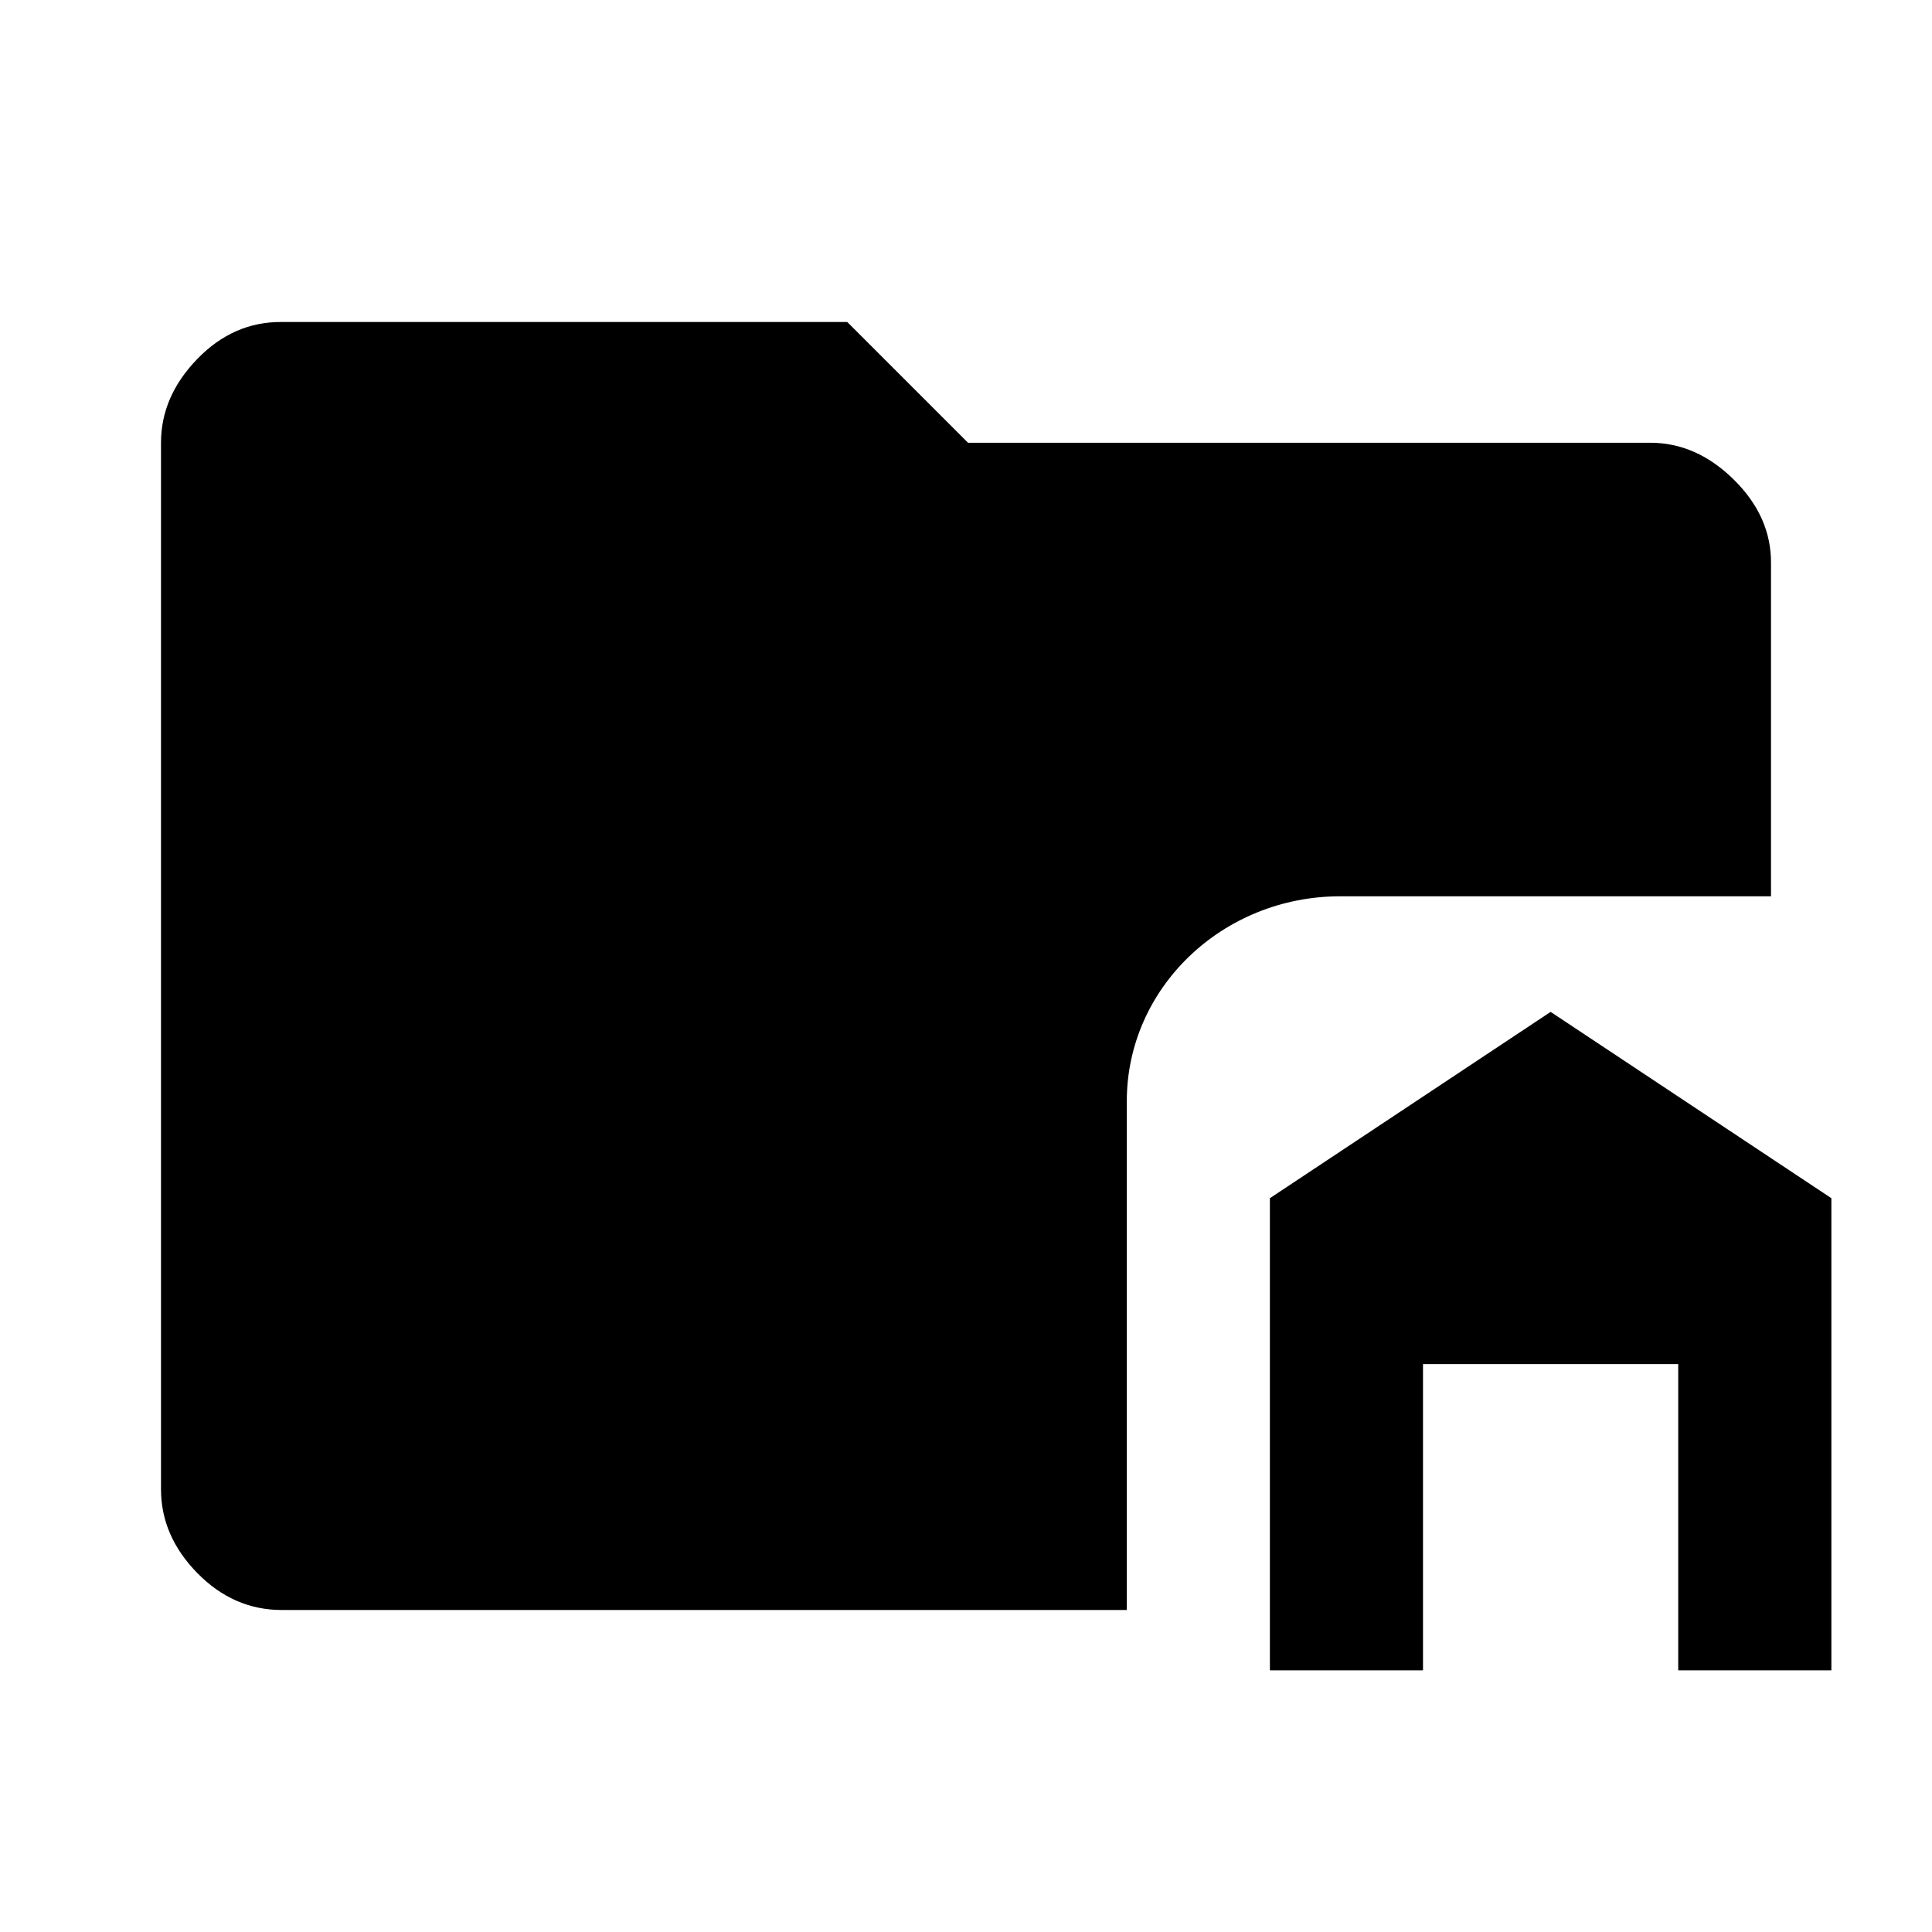
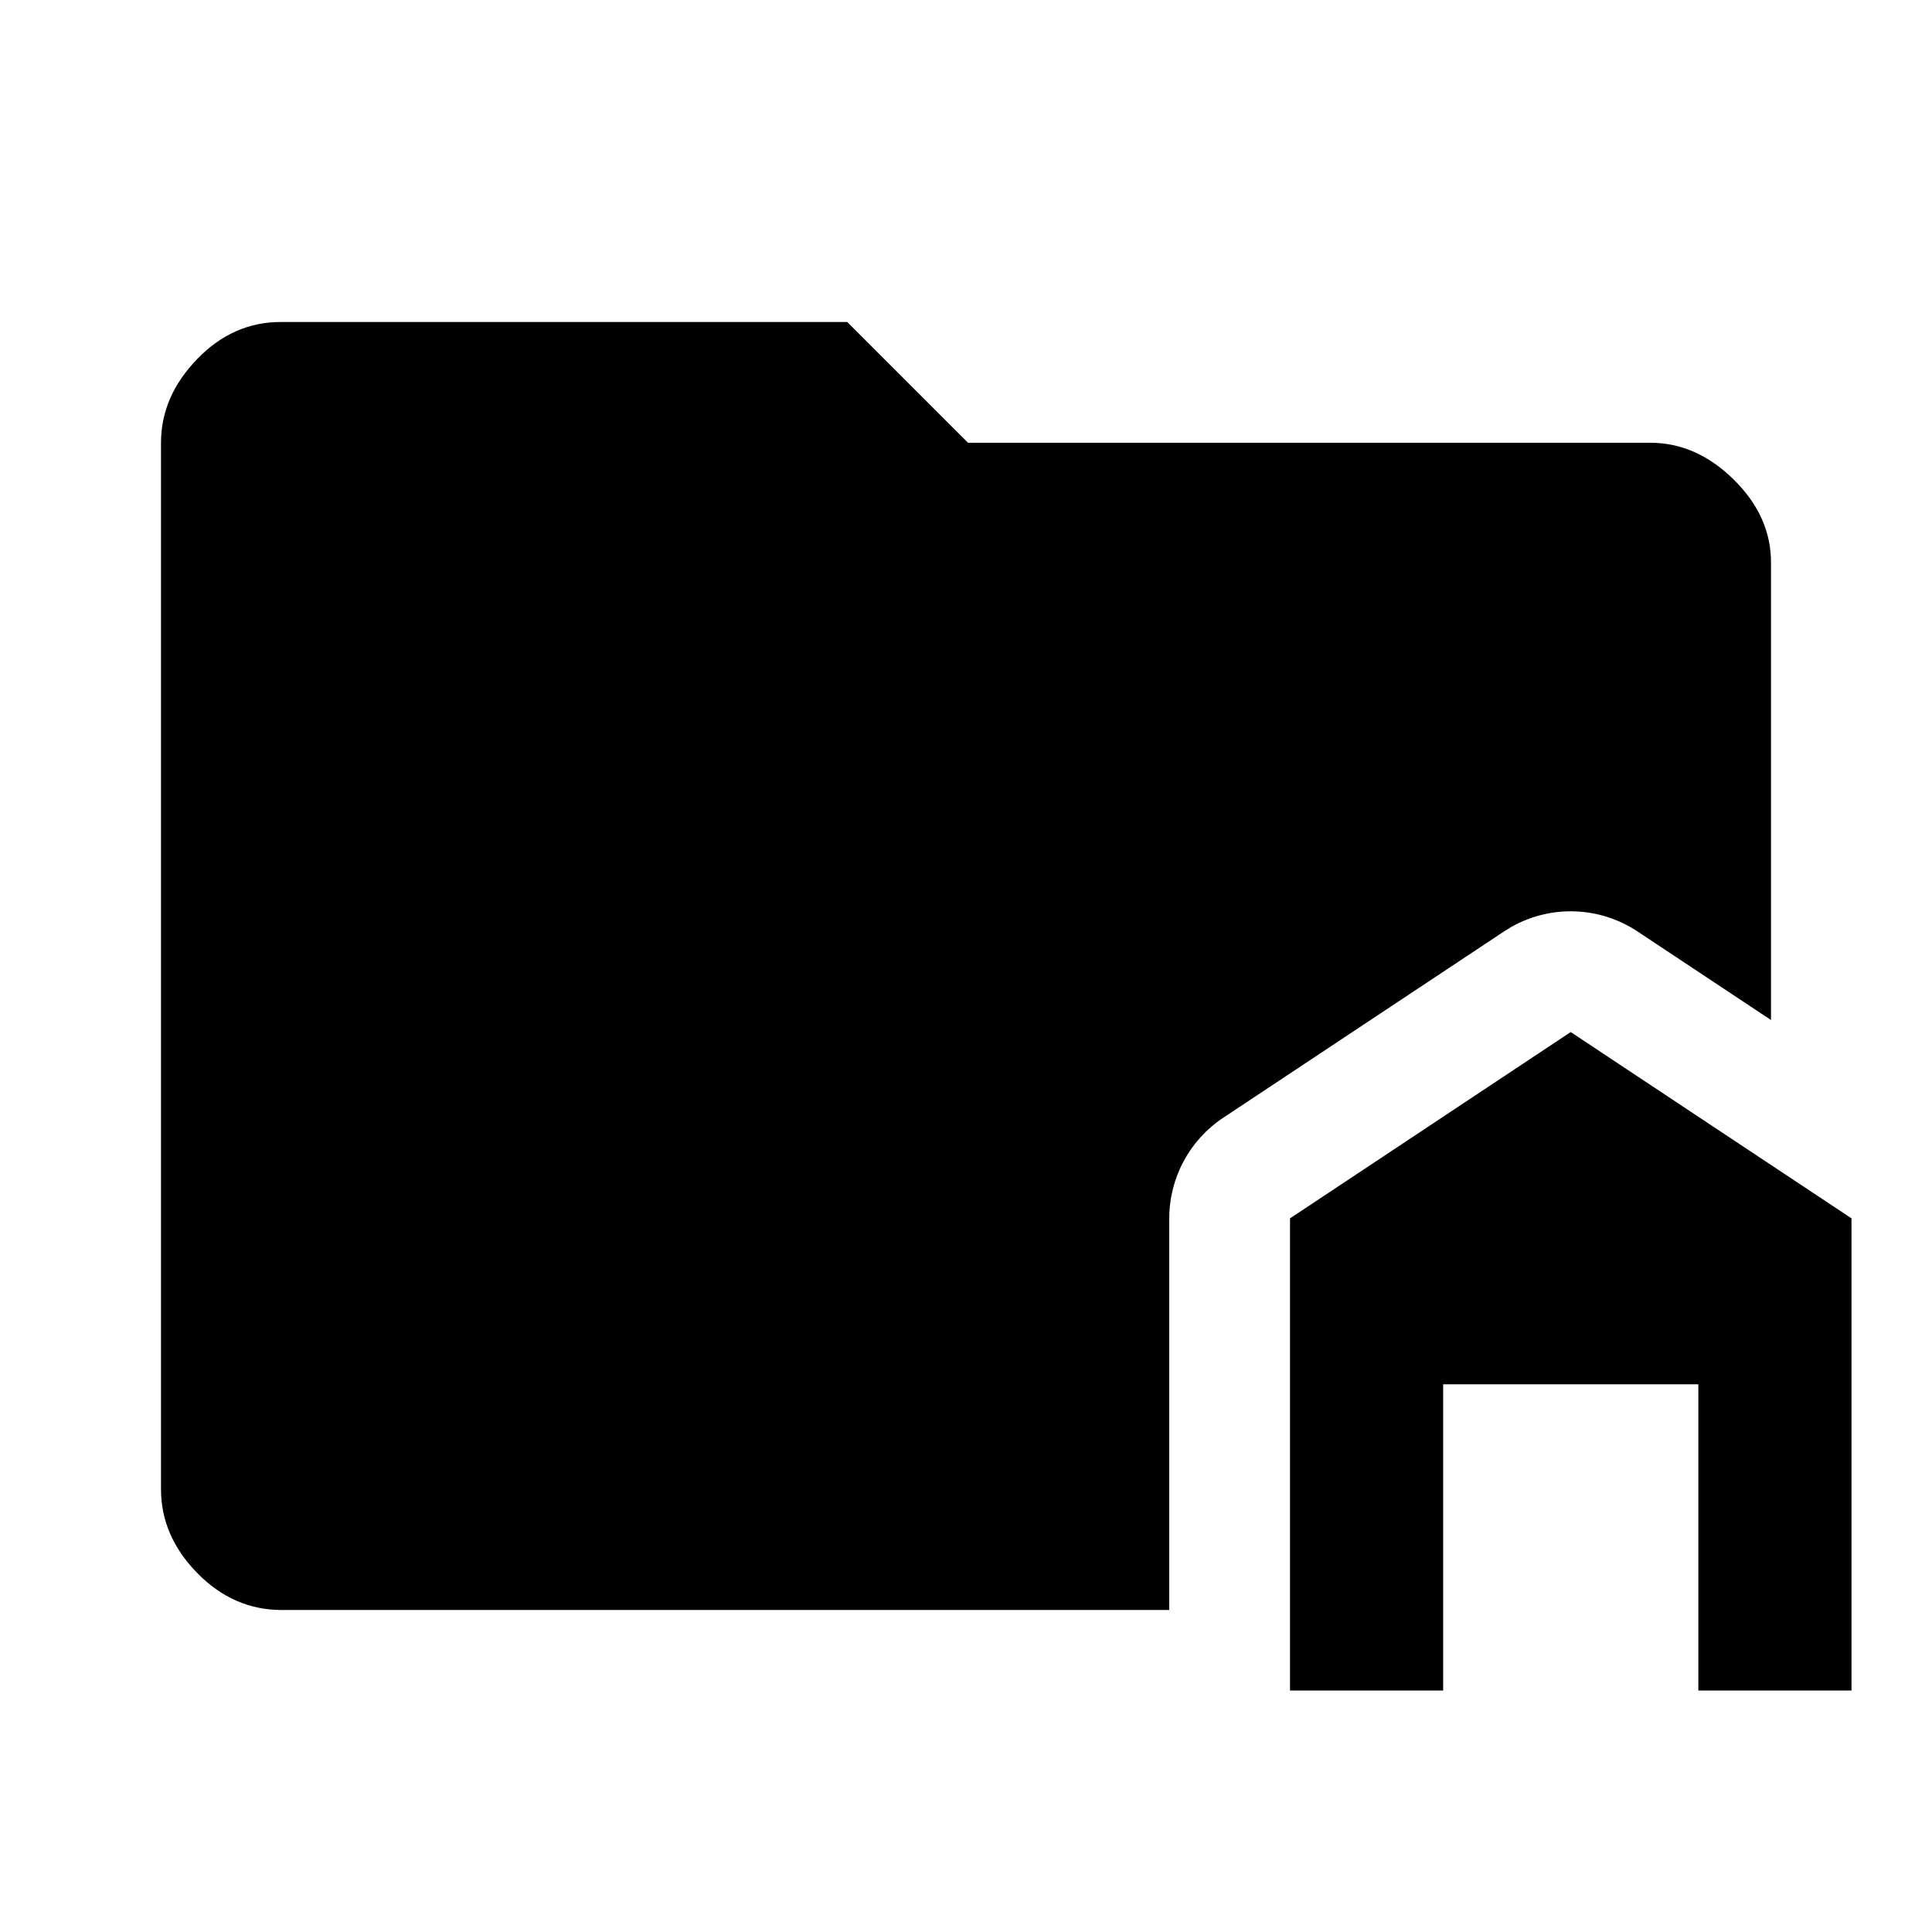
<svg xmlns="http://www.w3.org/2000/svg" width="48" height="48" viewBox="0 0 48 48" fill="none">
-   <path d="M31.55 41.499H35.354V33.89H41.695V41.499H45.5V29.769L38.525 25.14L31.55 29.769V41.499Z" fill="black" />
-   <path d="M24.05 11H41C41.767 11 42.46 11.307 43.08 11.92C43.7 12.533 44.007 13.227 44 14V22.268H33.3C30.37 22.268 27.995 24.547 27.995 27.358V40H7C6.2 40 5.5 39.693 4.9 39.08C4.3 38.467 4 37.773 4 37V11C4 10.233 4.3 9.54 4.9 8.92C5.5 8.3 6.2 7.993 7 8H21.05L24.05 11Z" fill="black" />
+   <path d="M46 30.27V42H42.195V34.392H35.855V42H32.05V30.27L39.024 25.641L46 30.27Z" fill="black" />
+   <path d="M24.05 11H41C41.766 11 42.459 11.307 43.079 11.92C43.699 12.533 44.007 13.227 44 14V25.342L40.684 23.142C39.741 22.516 38.533 22.477 37.558 23.024L37.366 23.142L30.391 27.77C29.553 28.326 29.05 29.265 29.05 30.27V40H7C6.2 40 5.499 39.693 4.899 39.08C4.3 38.467 4 37.773 4 37V11C4 10.233 4.3 9.54 4.899 8.92C5.499 8.3 6.2 7.993 7 8H21.05L24.05 11Z" fill="black" />
</svg>
